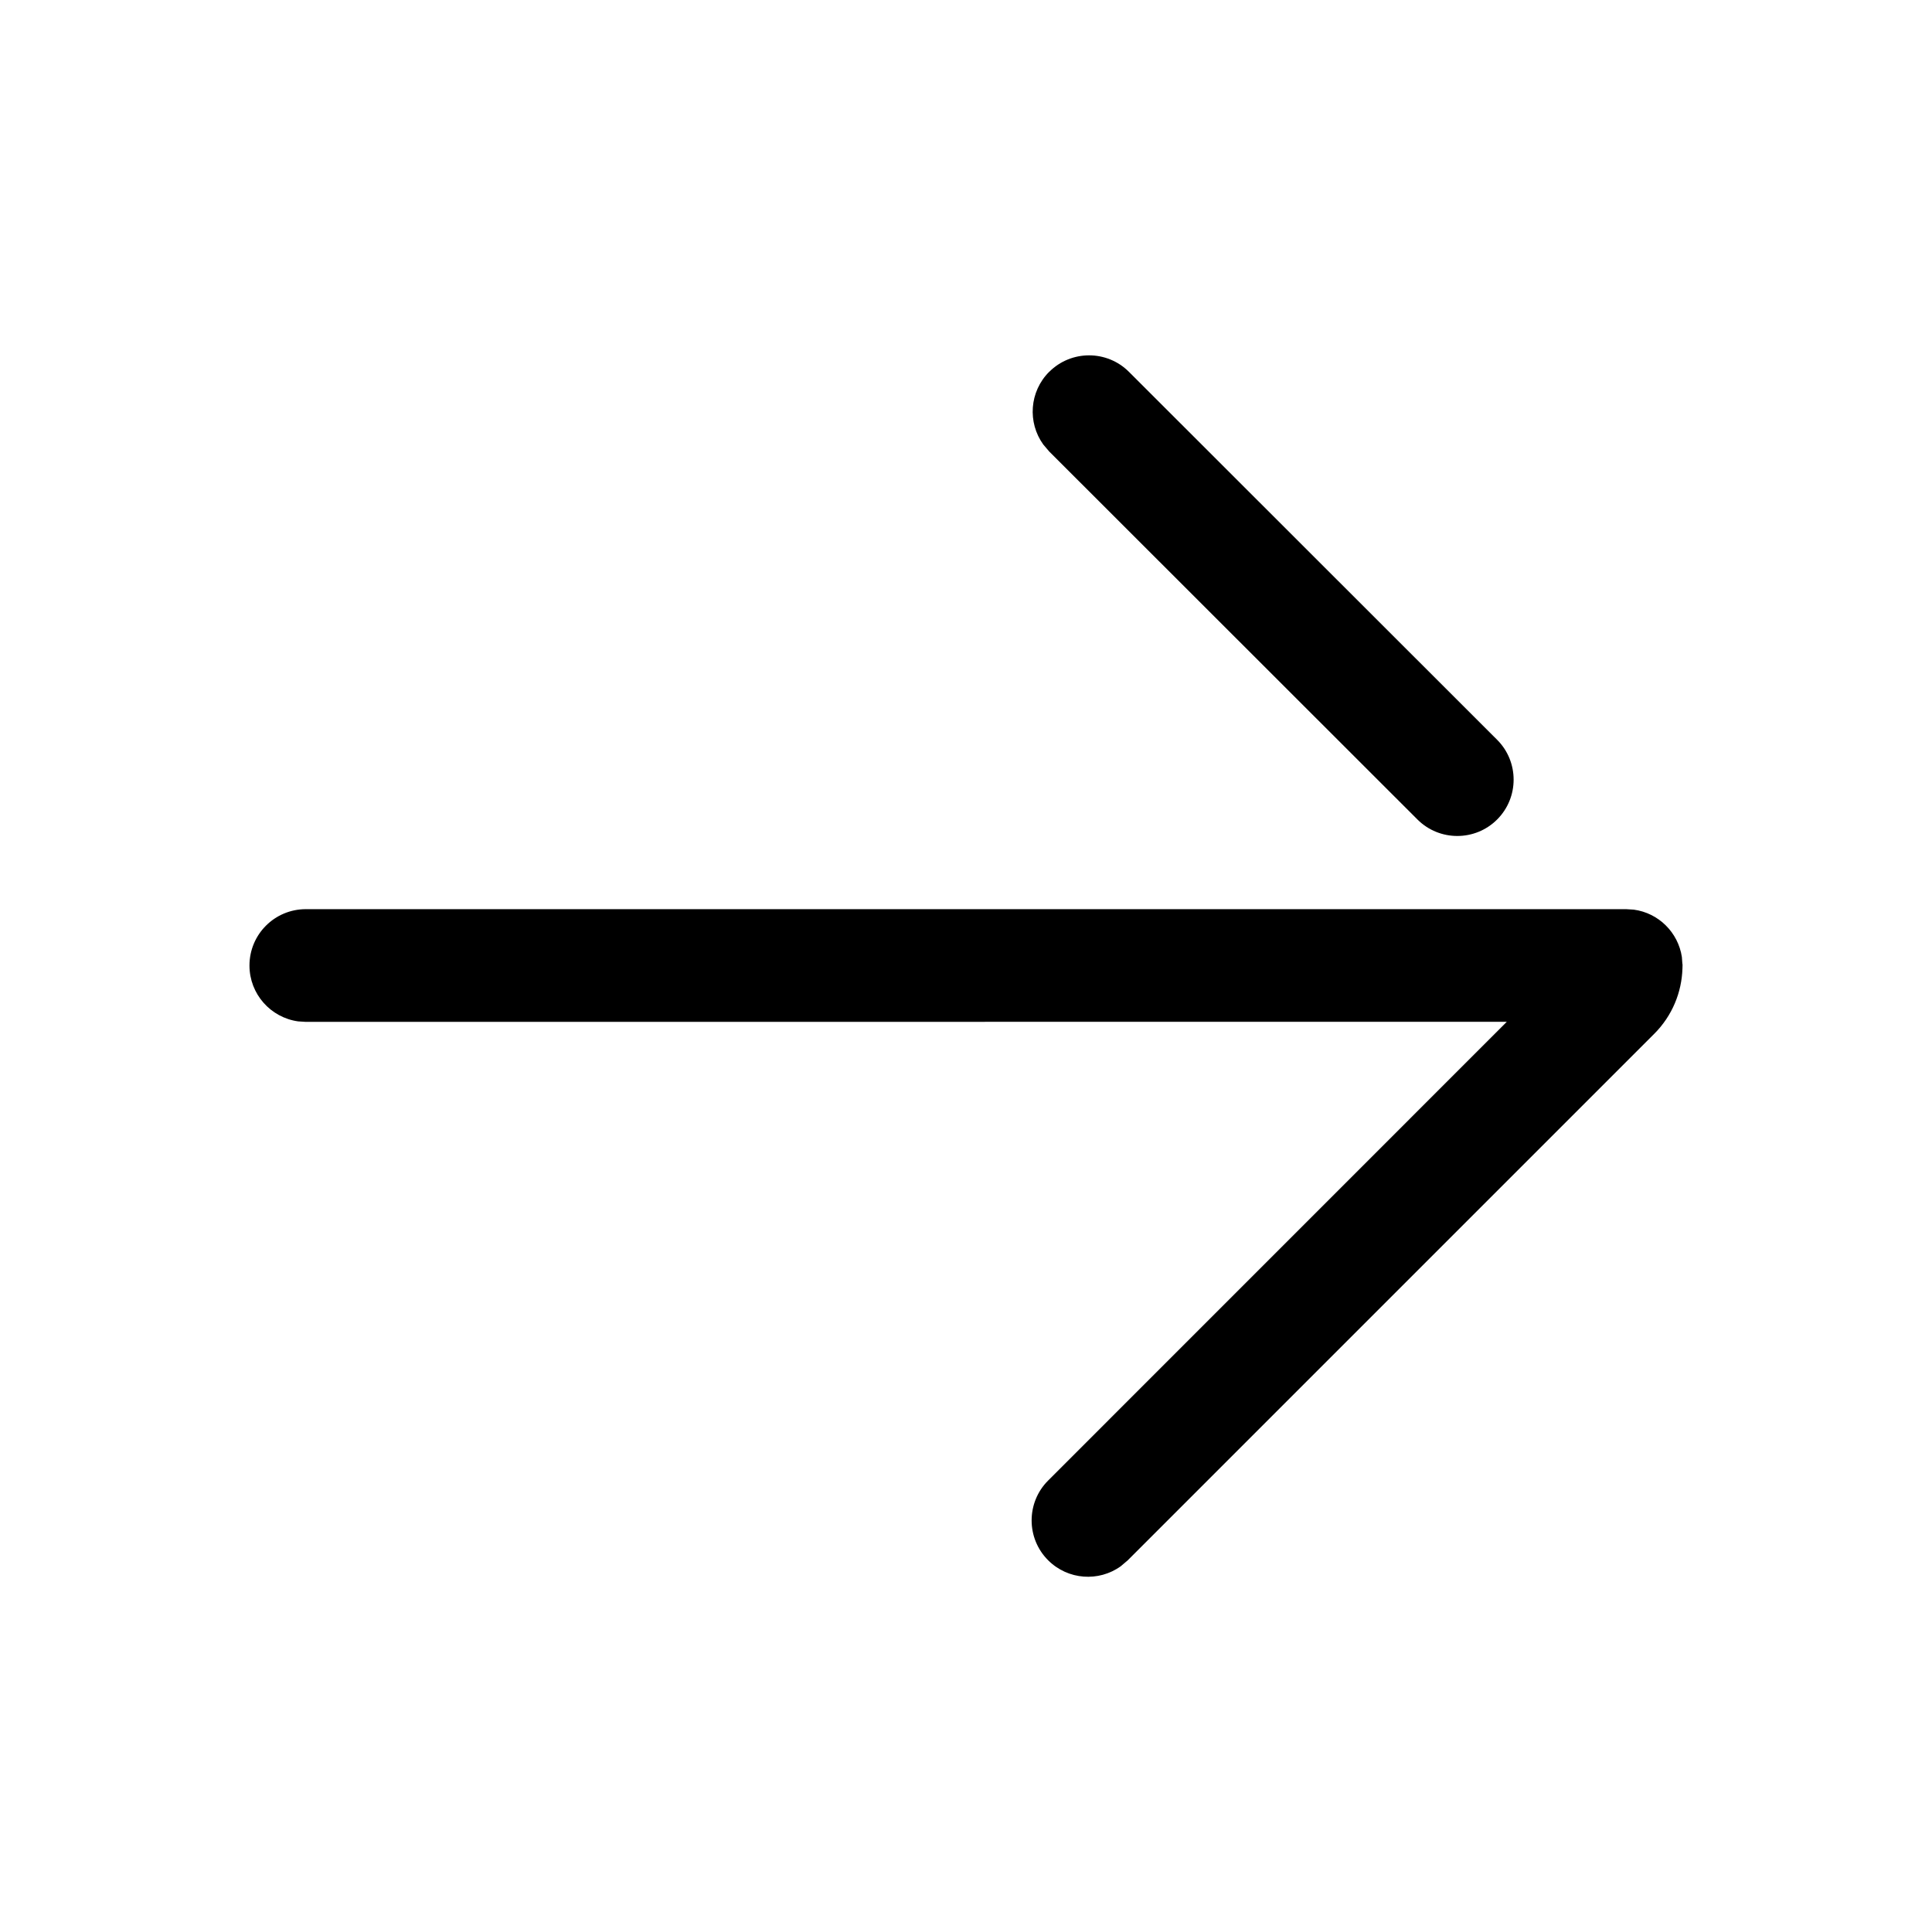
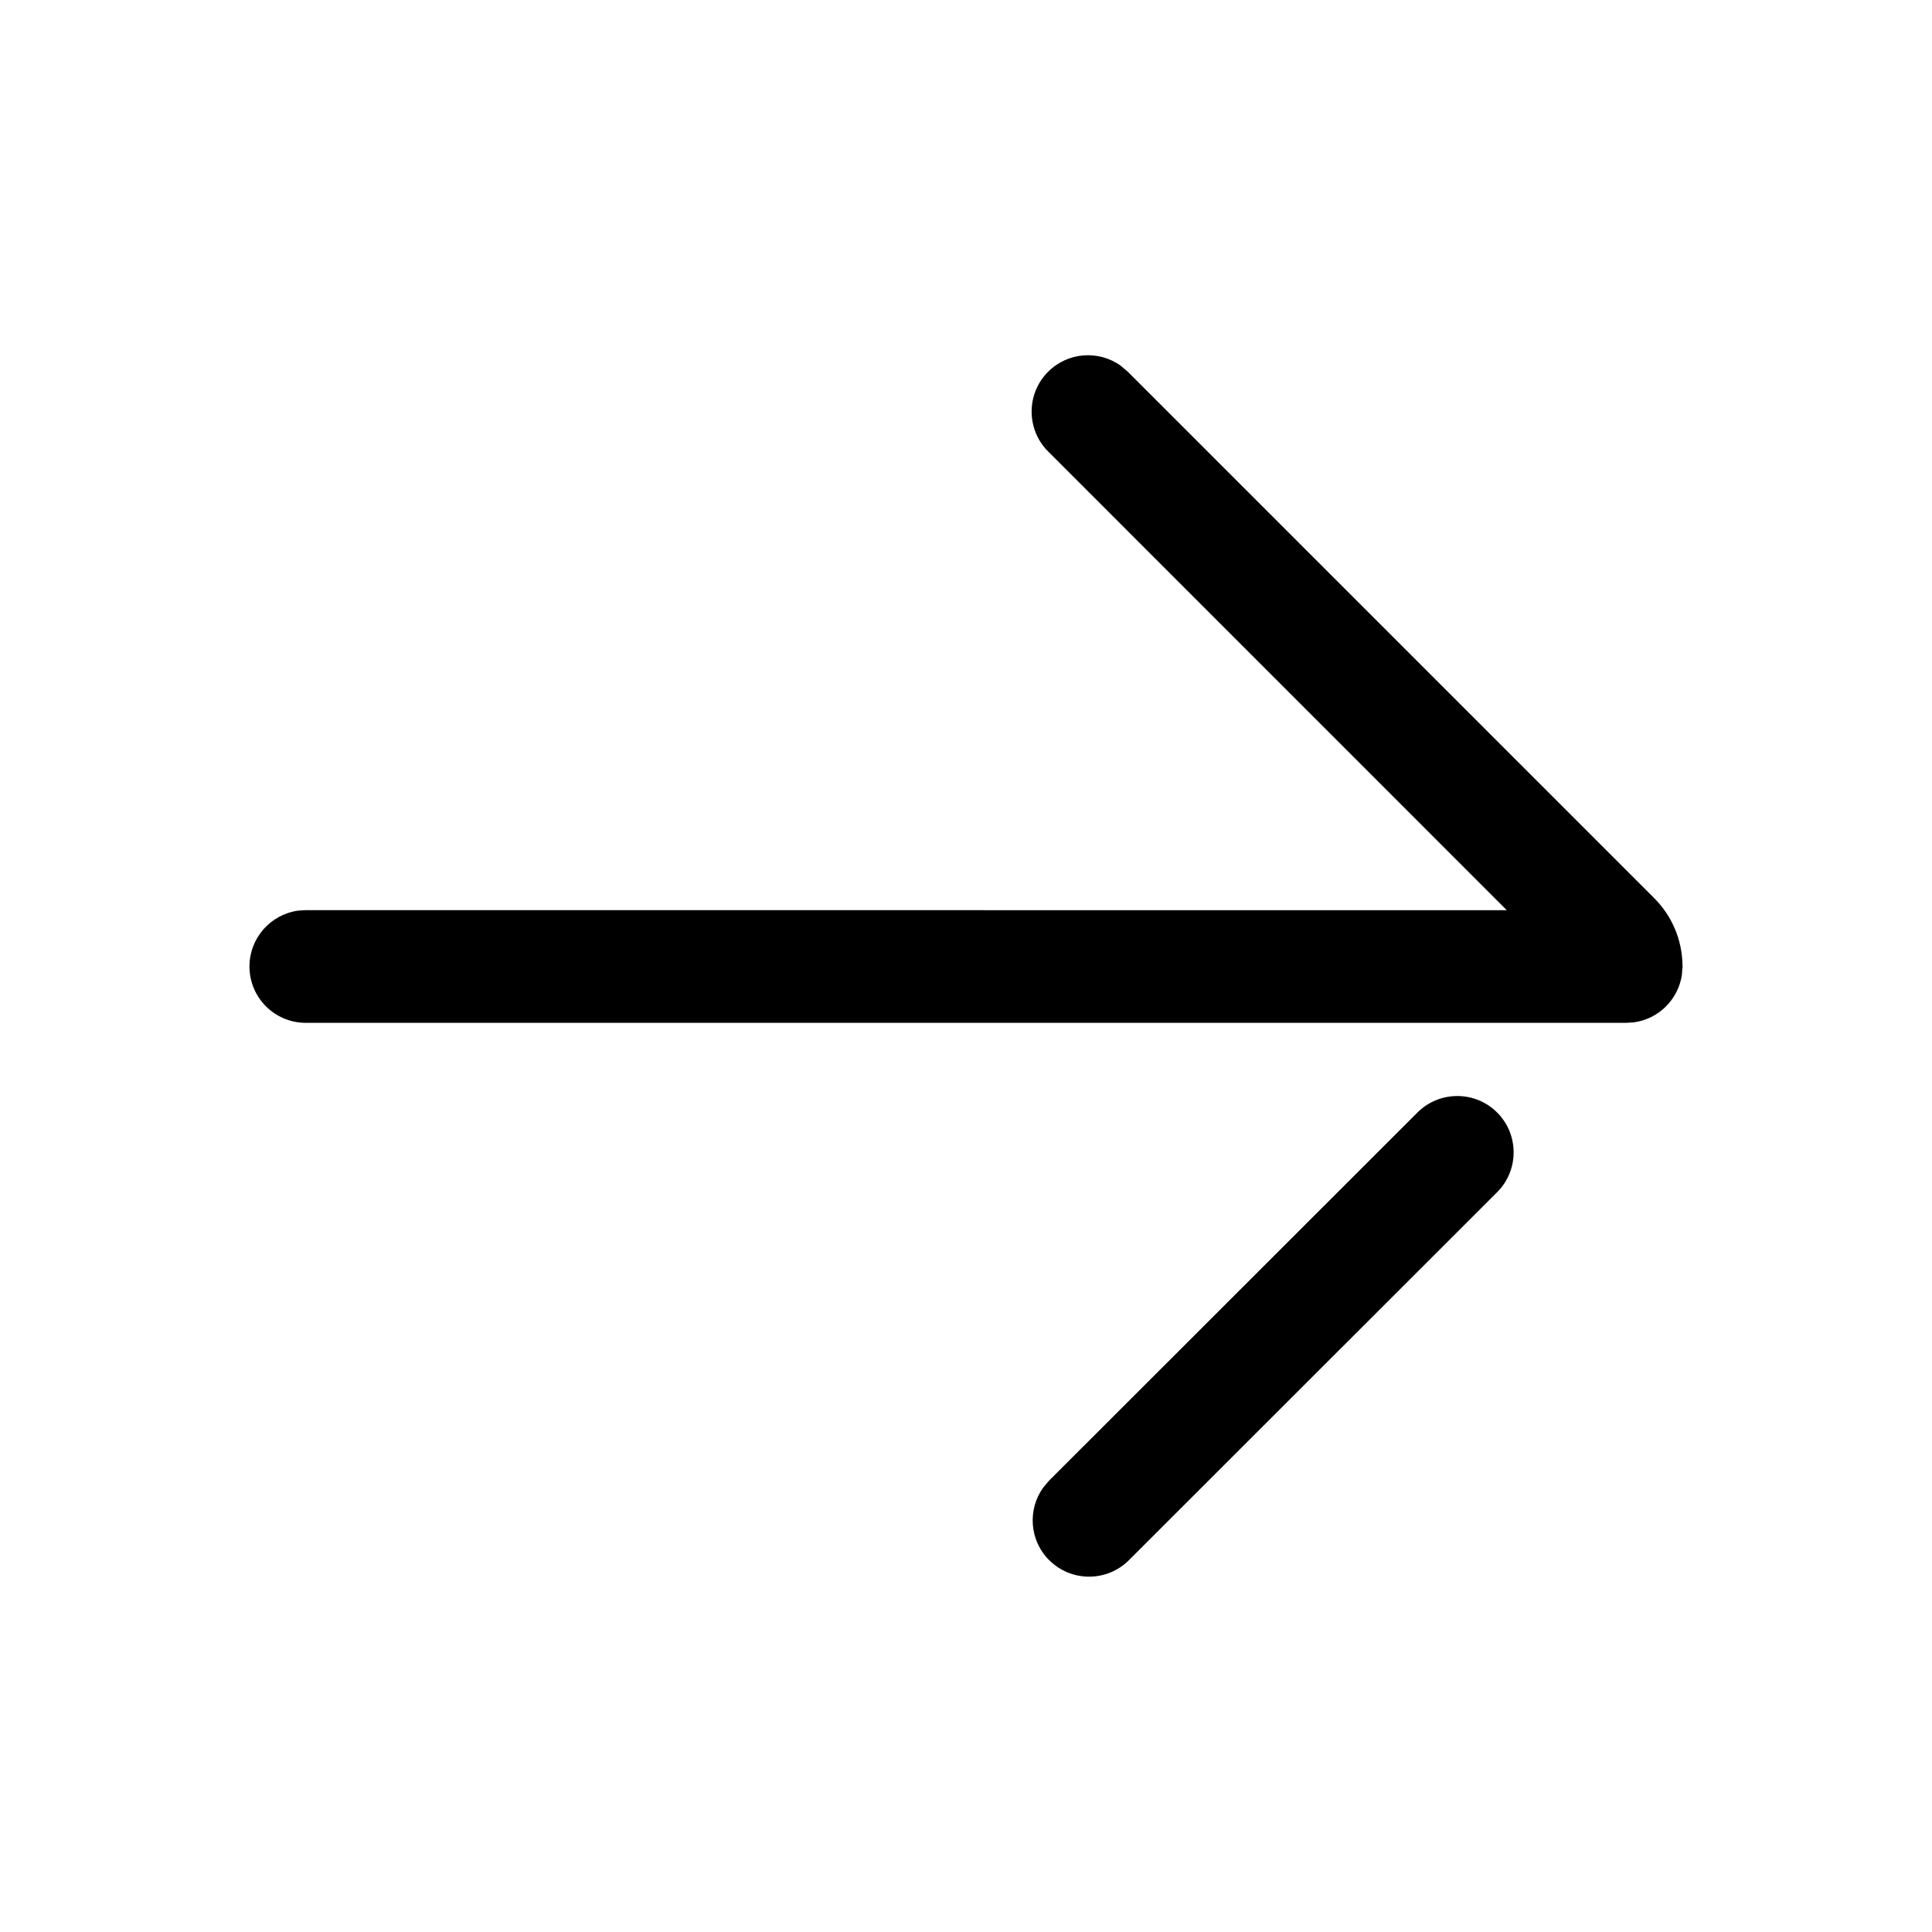
<svg xmlns="http://www.w3.org/2000/svg" version="1.1" width="24" height="24" viewBox="0 0 24 24">
-   <path d="M20.901 11.978l-0.002-0.005-0.006-0.084c-0.046-0.306-0.29-0.548-0.597-0.589l-0.095-0.006h-16.402c-0.387 0-0.7 0.313-0.7 0.7 0 0.354 0.263 0.647 0.605 0.694l0.095 0.006 14.919-0.001-5.698 5.699c-0.273 0.273-0.273 0.717 0 0.99 0.246 0.246 0.63 0.271 0.903 0.074l0.087-0.074 6.539-6.539c0.225-0.225 0.342-0.517 0.351-0.812 0-0.012 0.001-0.024 0.001-0.037l-0-0.015zM13.033 4.619c-0.246 0.246-0.27 0.63-0.073 0.903l0.074 0.087 4.574 4.571c0.273 0.273 0.717 0.273 0.99-0s0.273-0.717-0-0.99l-4.574-4.571c-0.273-0.273-0.717-0.273-0.99 0z" />
+   <path d="M20.901 12.022l-0.002 0.005-0.006 0.084c-0.046 0.306-0.29 0.548-0.597 0.589l-0.095 0.006h-16.402c-0.387 0-0.7-0.313-0.7-0.7 0-0.354 0.263-0.647 0.605-0.694l0.095-0.006 14.919 0.001-5.698-5.699c-0.273-0.273-0.273-0.717 0-0.99 0.246-0.246 0.63-0.271 0.903-0.074l0.087 0.074 6.539 6.539c0.225 0.225 0.342 0.517 0.351 0.812 0 0.012 0.001 0.024 0.001 0.037l-0 0.015zM13.033 19.381c-0.246-0.246-0.27-0.63-0.073-0.903l0.074-0.087 4.574-4.571c0.273-0.273 0.717-0.273 0.99 0s0.273 0.717-0 0.99l-4.574 4.571c-0.273 0.273-0.717 0.273-0.99-0z" />
</svg>
